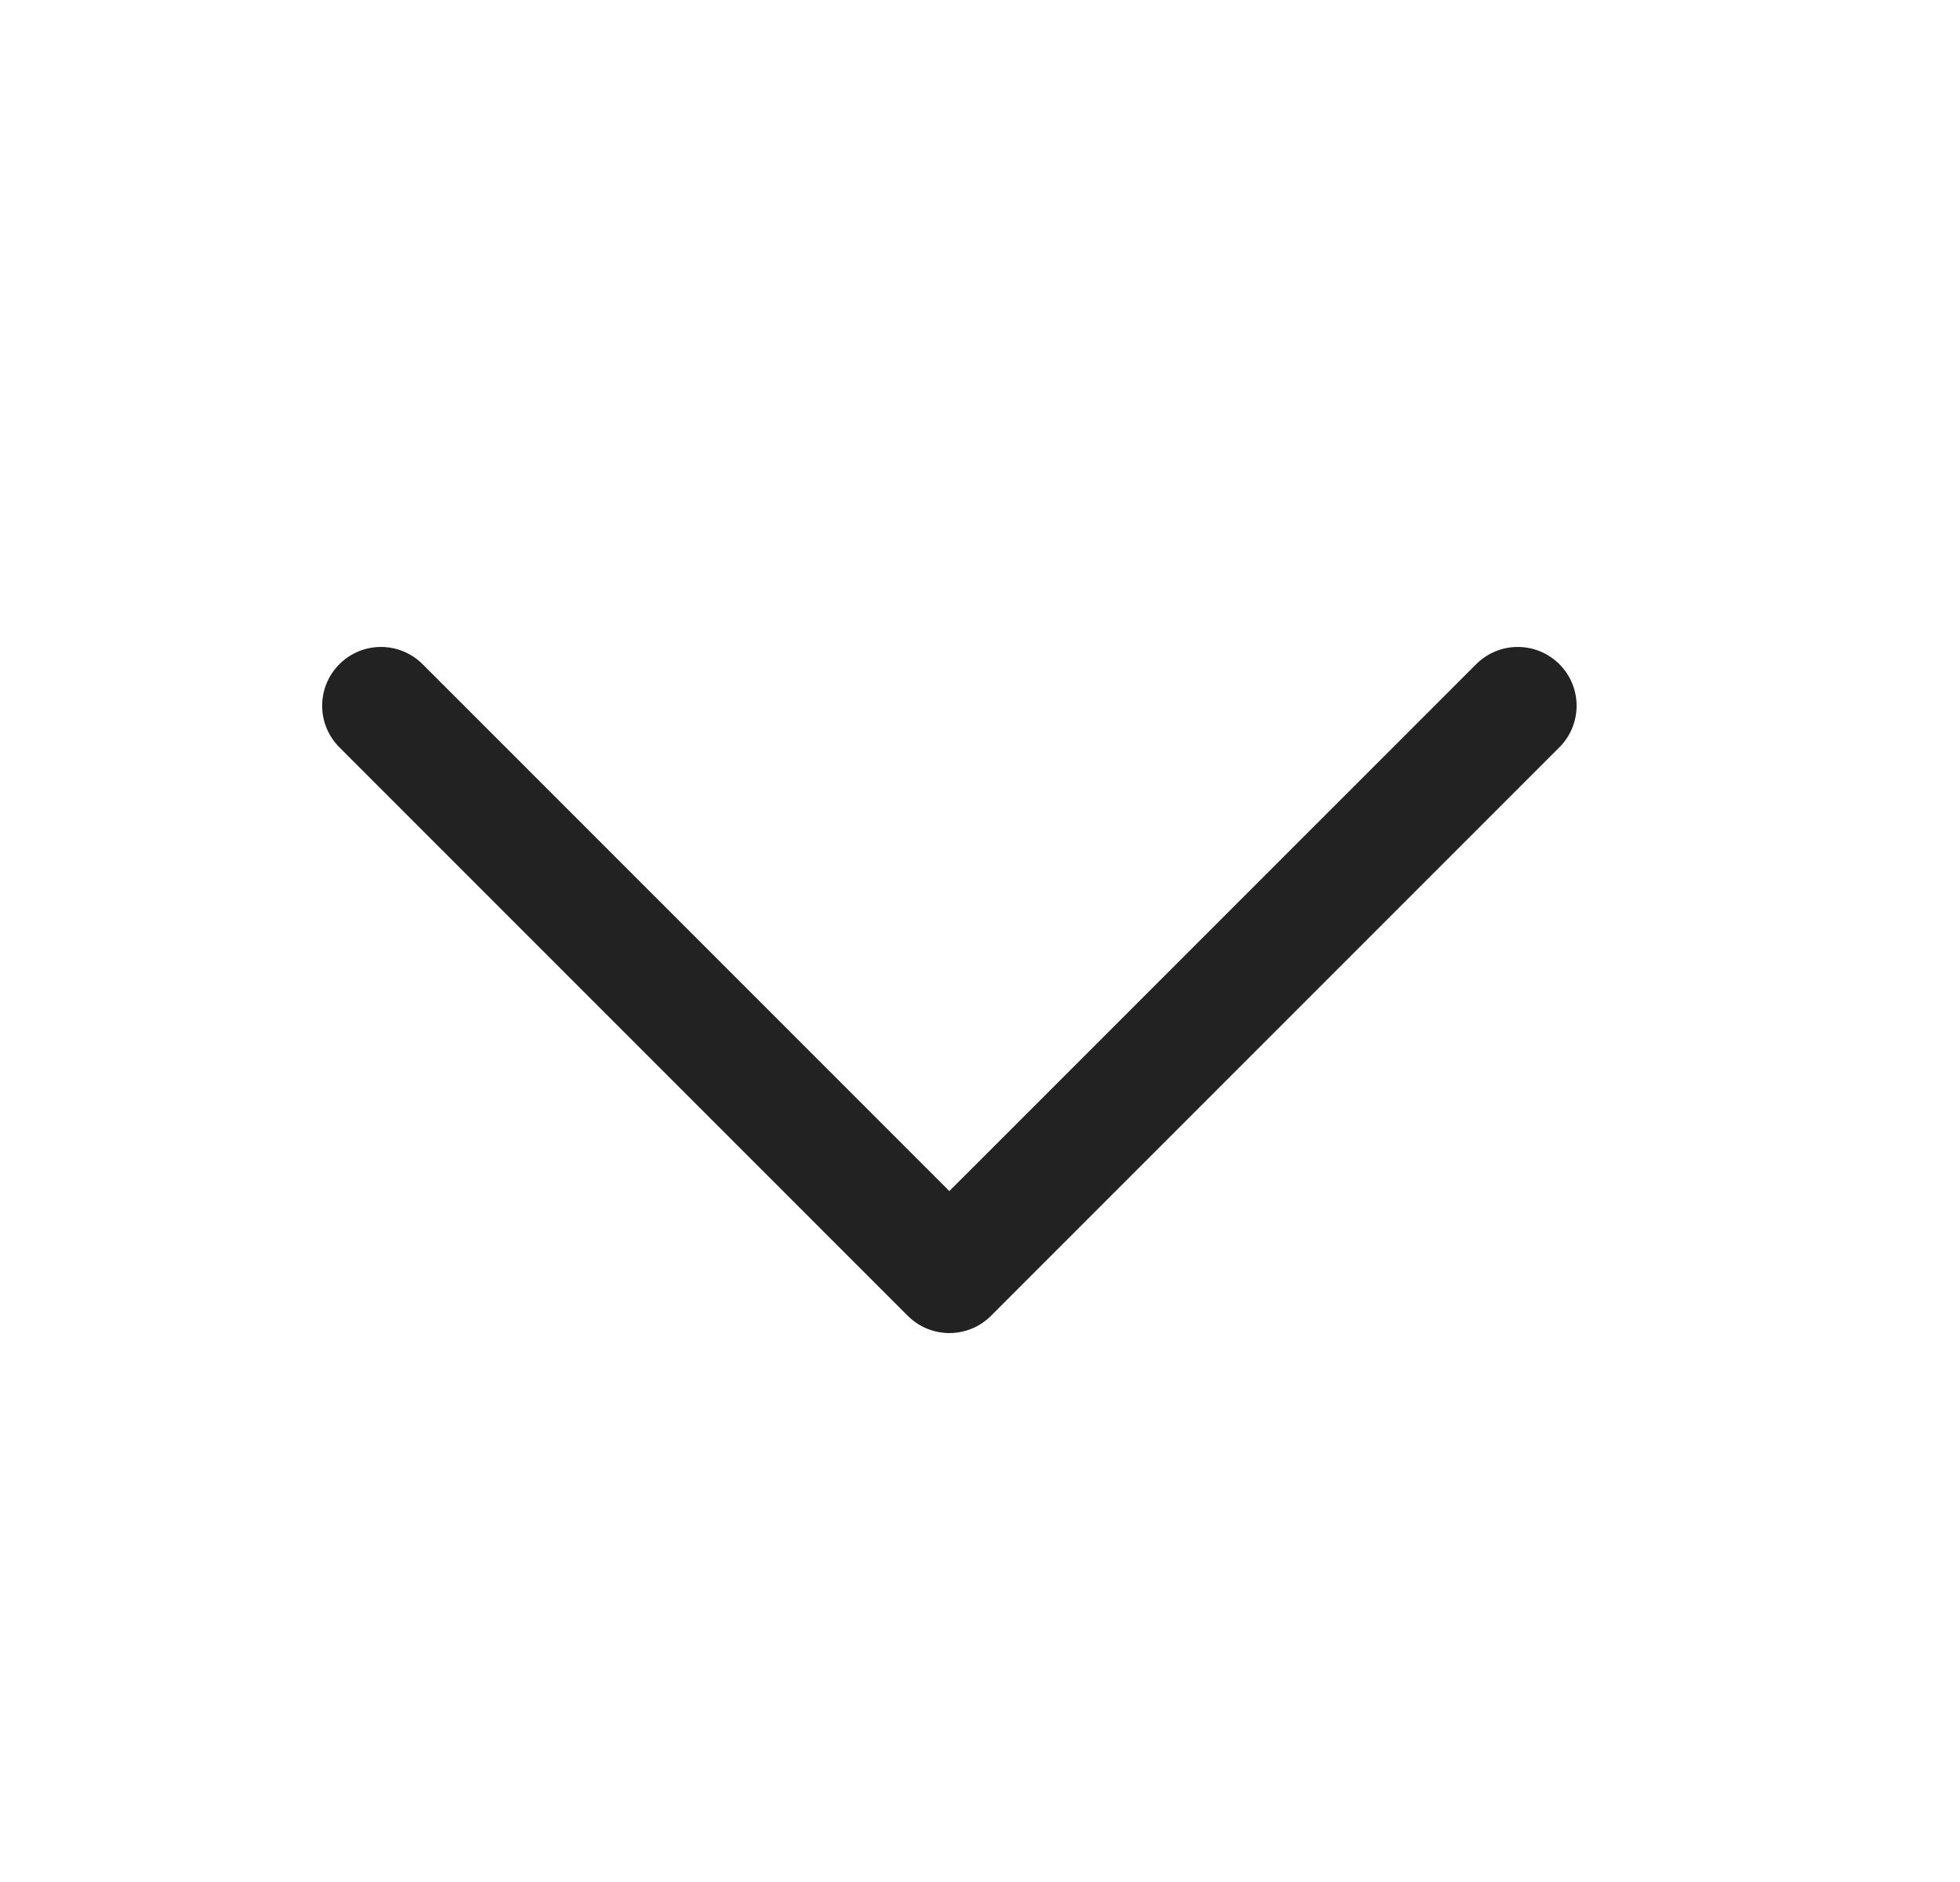
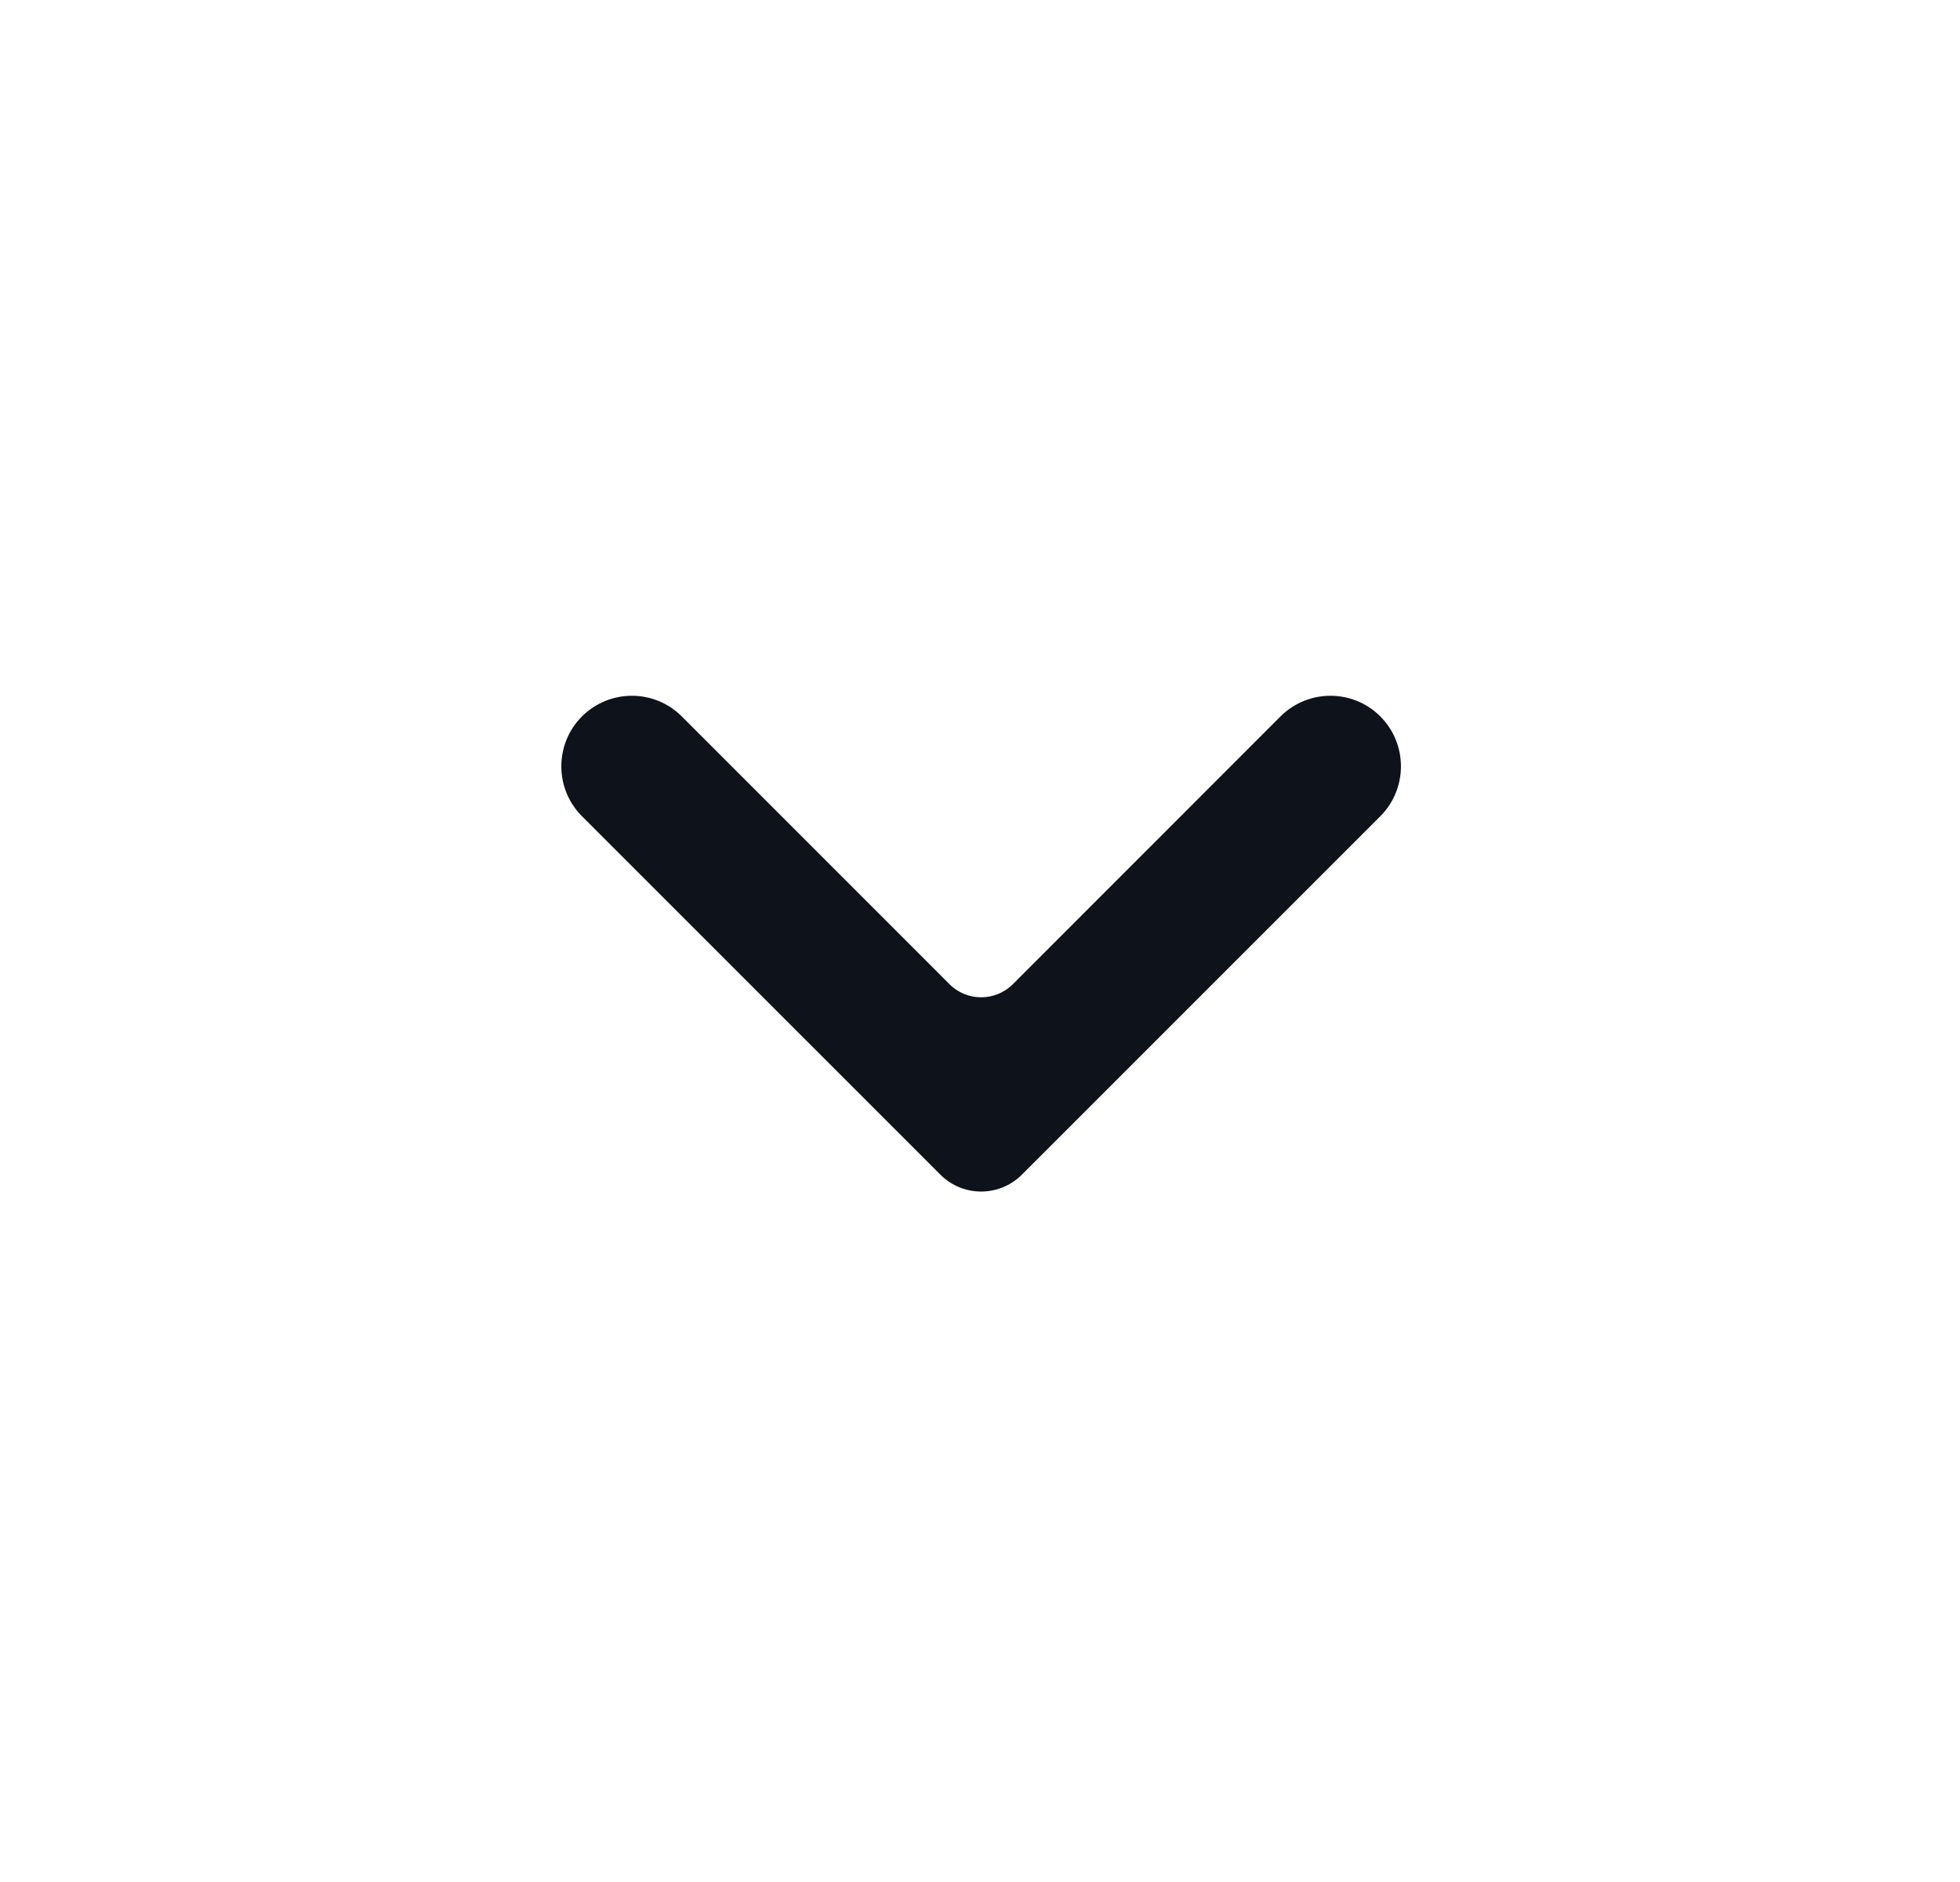
<svg xmlns="http://www.w3.org/2000/svg" width="25" height="24" viewBox="0 0 25 24" fill="none">
-   <path d="M4.329 8.47C4.622 8.177 5.097 8.177 5.39 8.47L12.109 15.189L18.829 8.47C19.122 8.177 19.597 8.177 19.89 8.47C20.183 8.763 20.183 9.237 19.89 9.53L12.64 16.78C12.347 17.073 11.872 17.073 11.579 16.78L4.329 9.53C4.036 9.237 4.036 8.763 4.329 8.47Z" fill="#222222" />
+   <path d="M12.11 12.55C12.333 12.774 12.696 12.774 12.92 12.55L16.333 9.136C16.685 8.785 17.255 8.785 17.606 9.136C17.957 9.488 17.957 10.057 17.606 10.409L13.035 14.979C12.748 15.267 12.282 15.267 11.994 14.979L7.423 10.409C7.072 10.057 7.072 9.488 7.423 9.136C7.775 8.785 8.345 8.785 8.696 9.136L12.11 12.55Z" fill="#0E121B" />
</svg>
